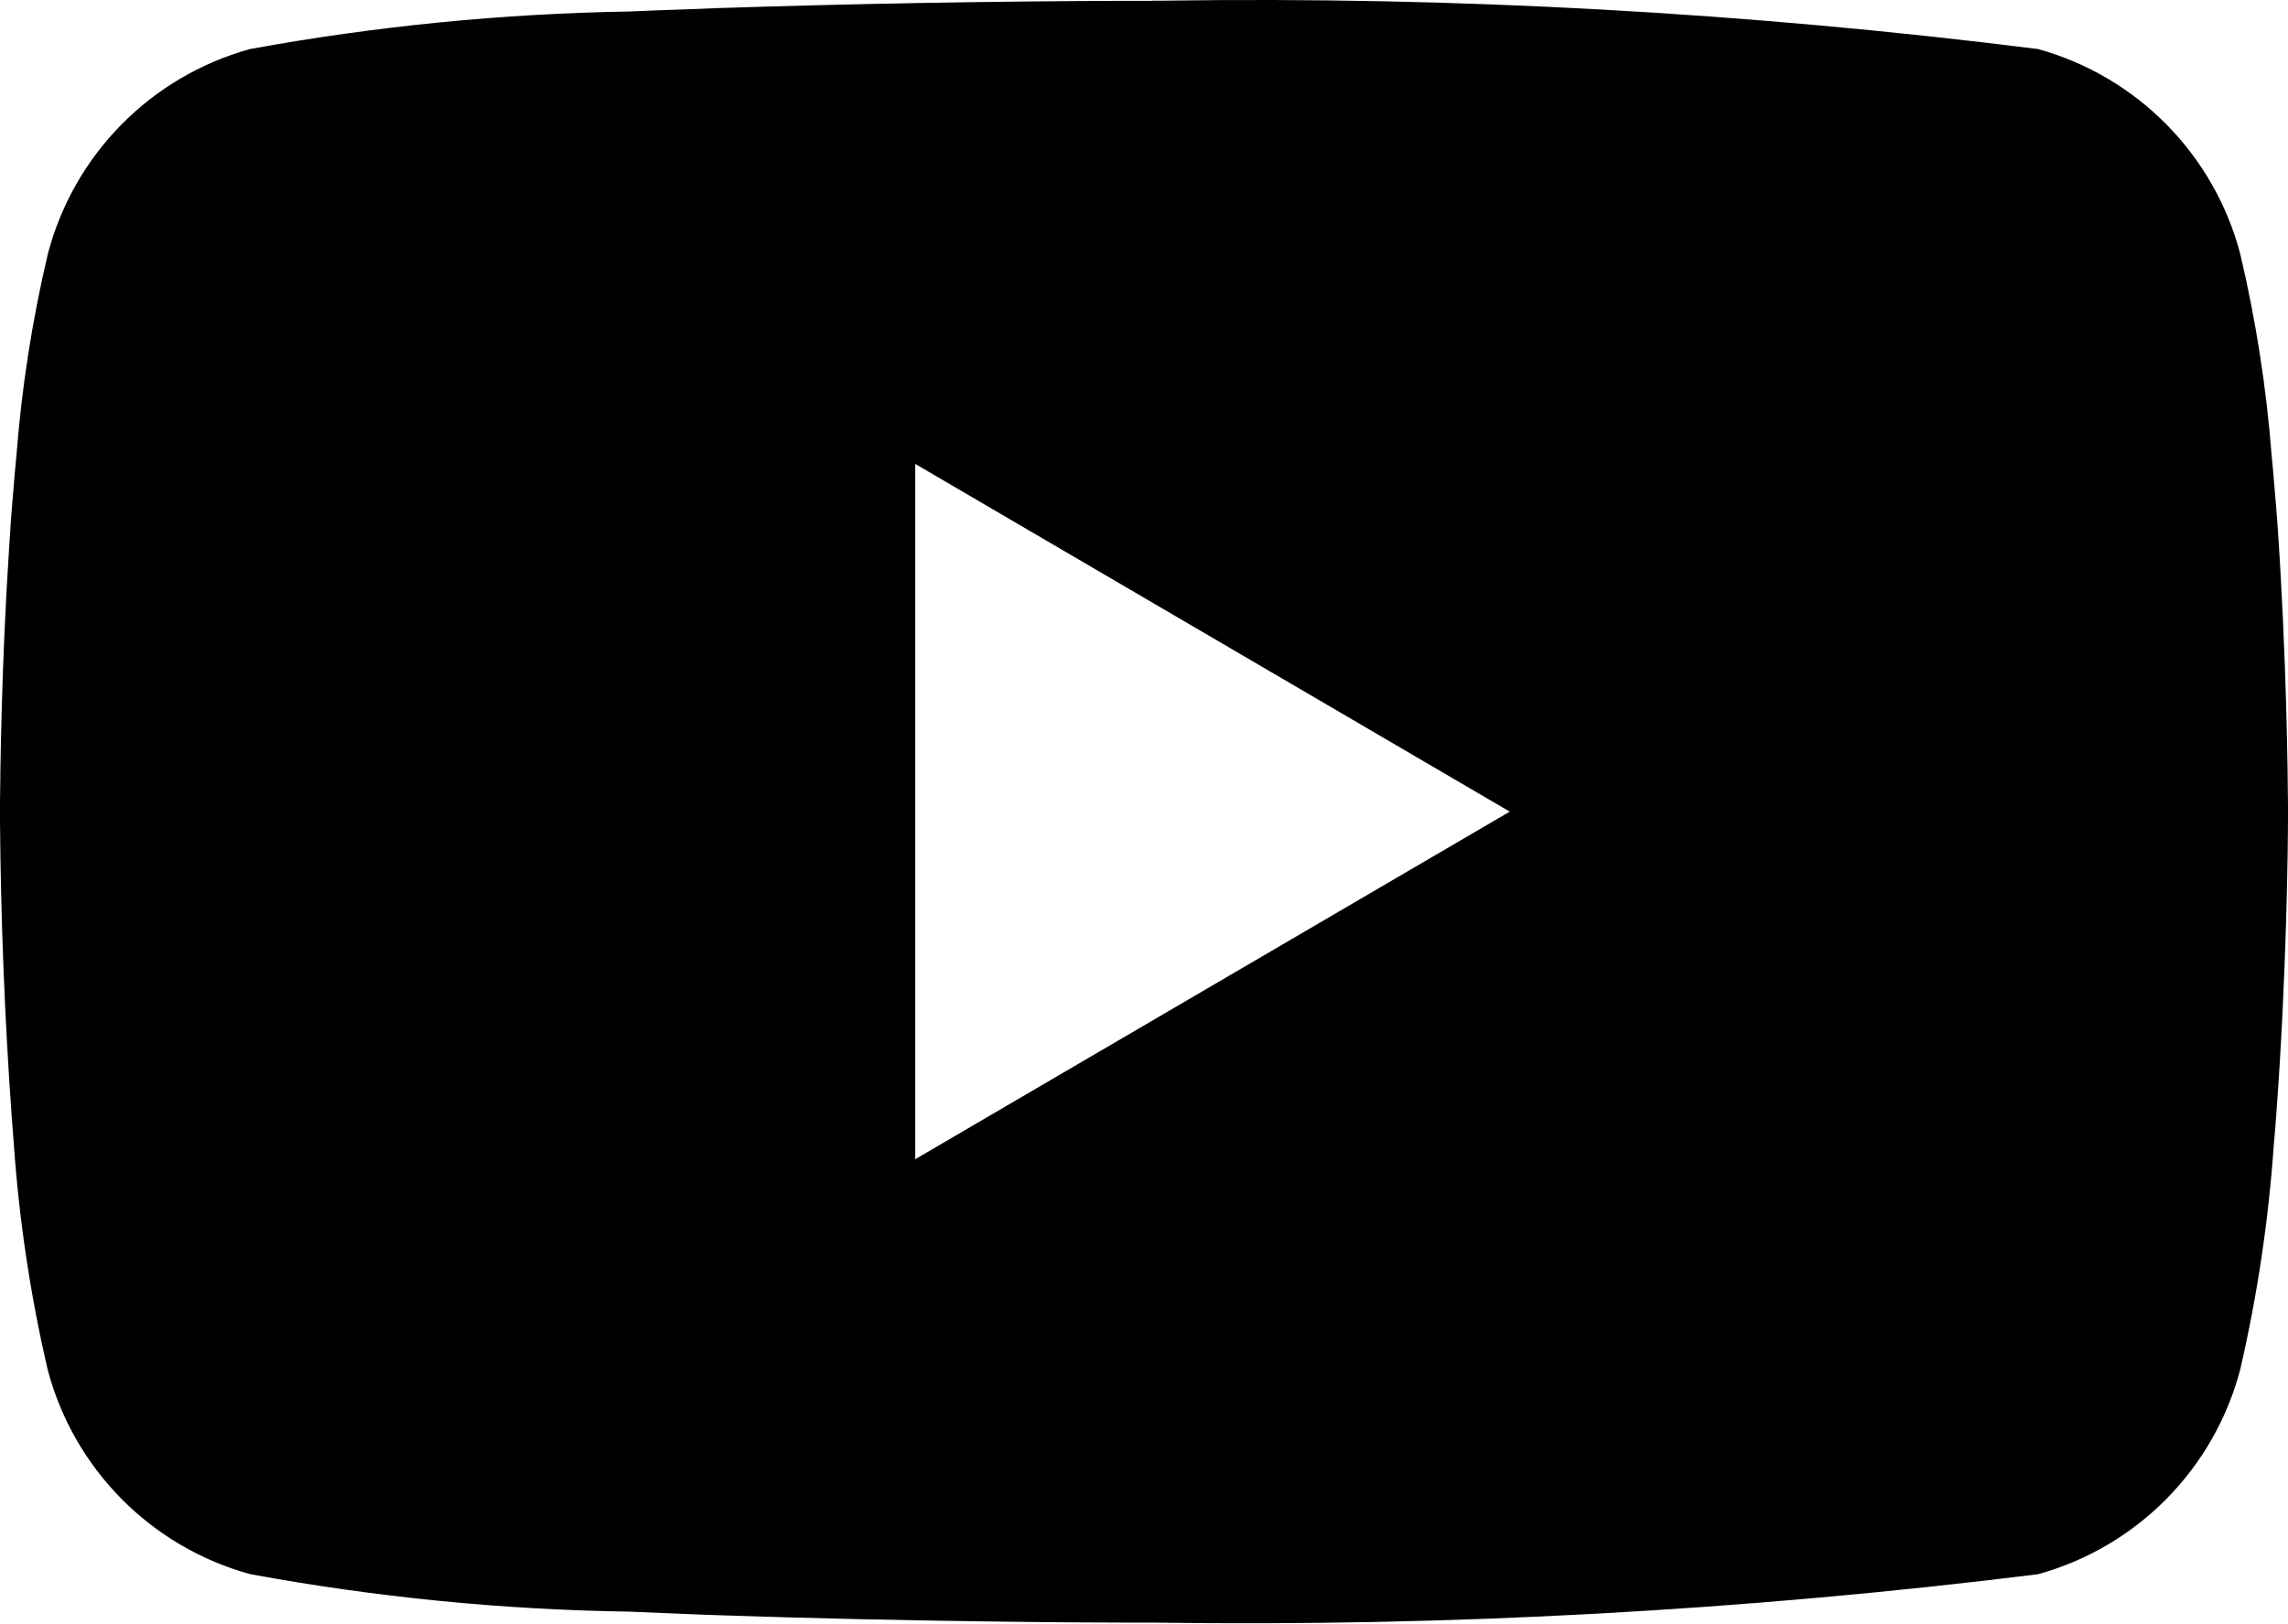
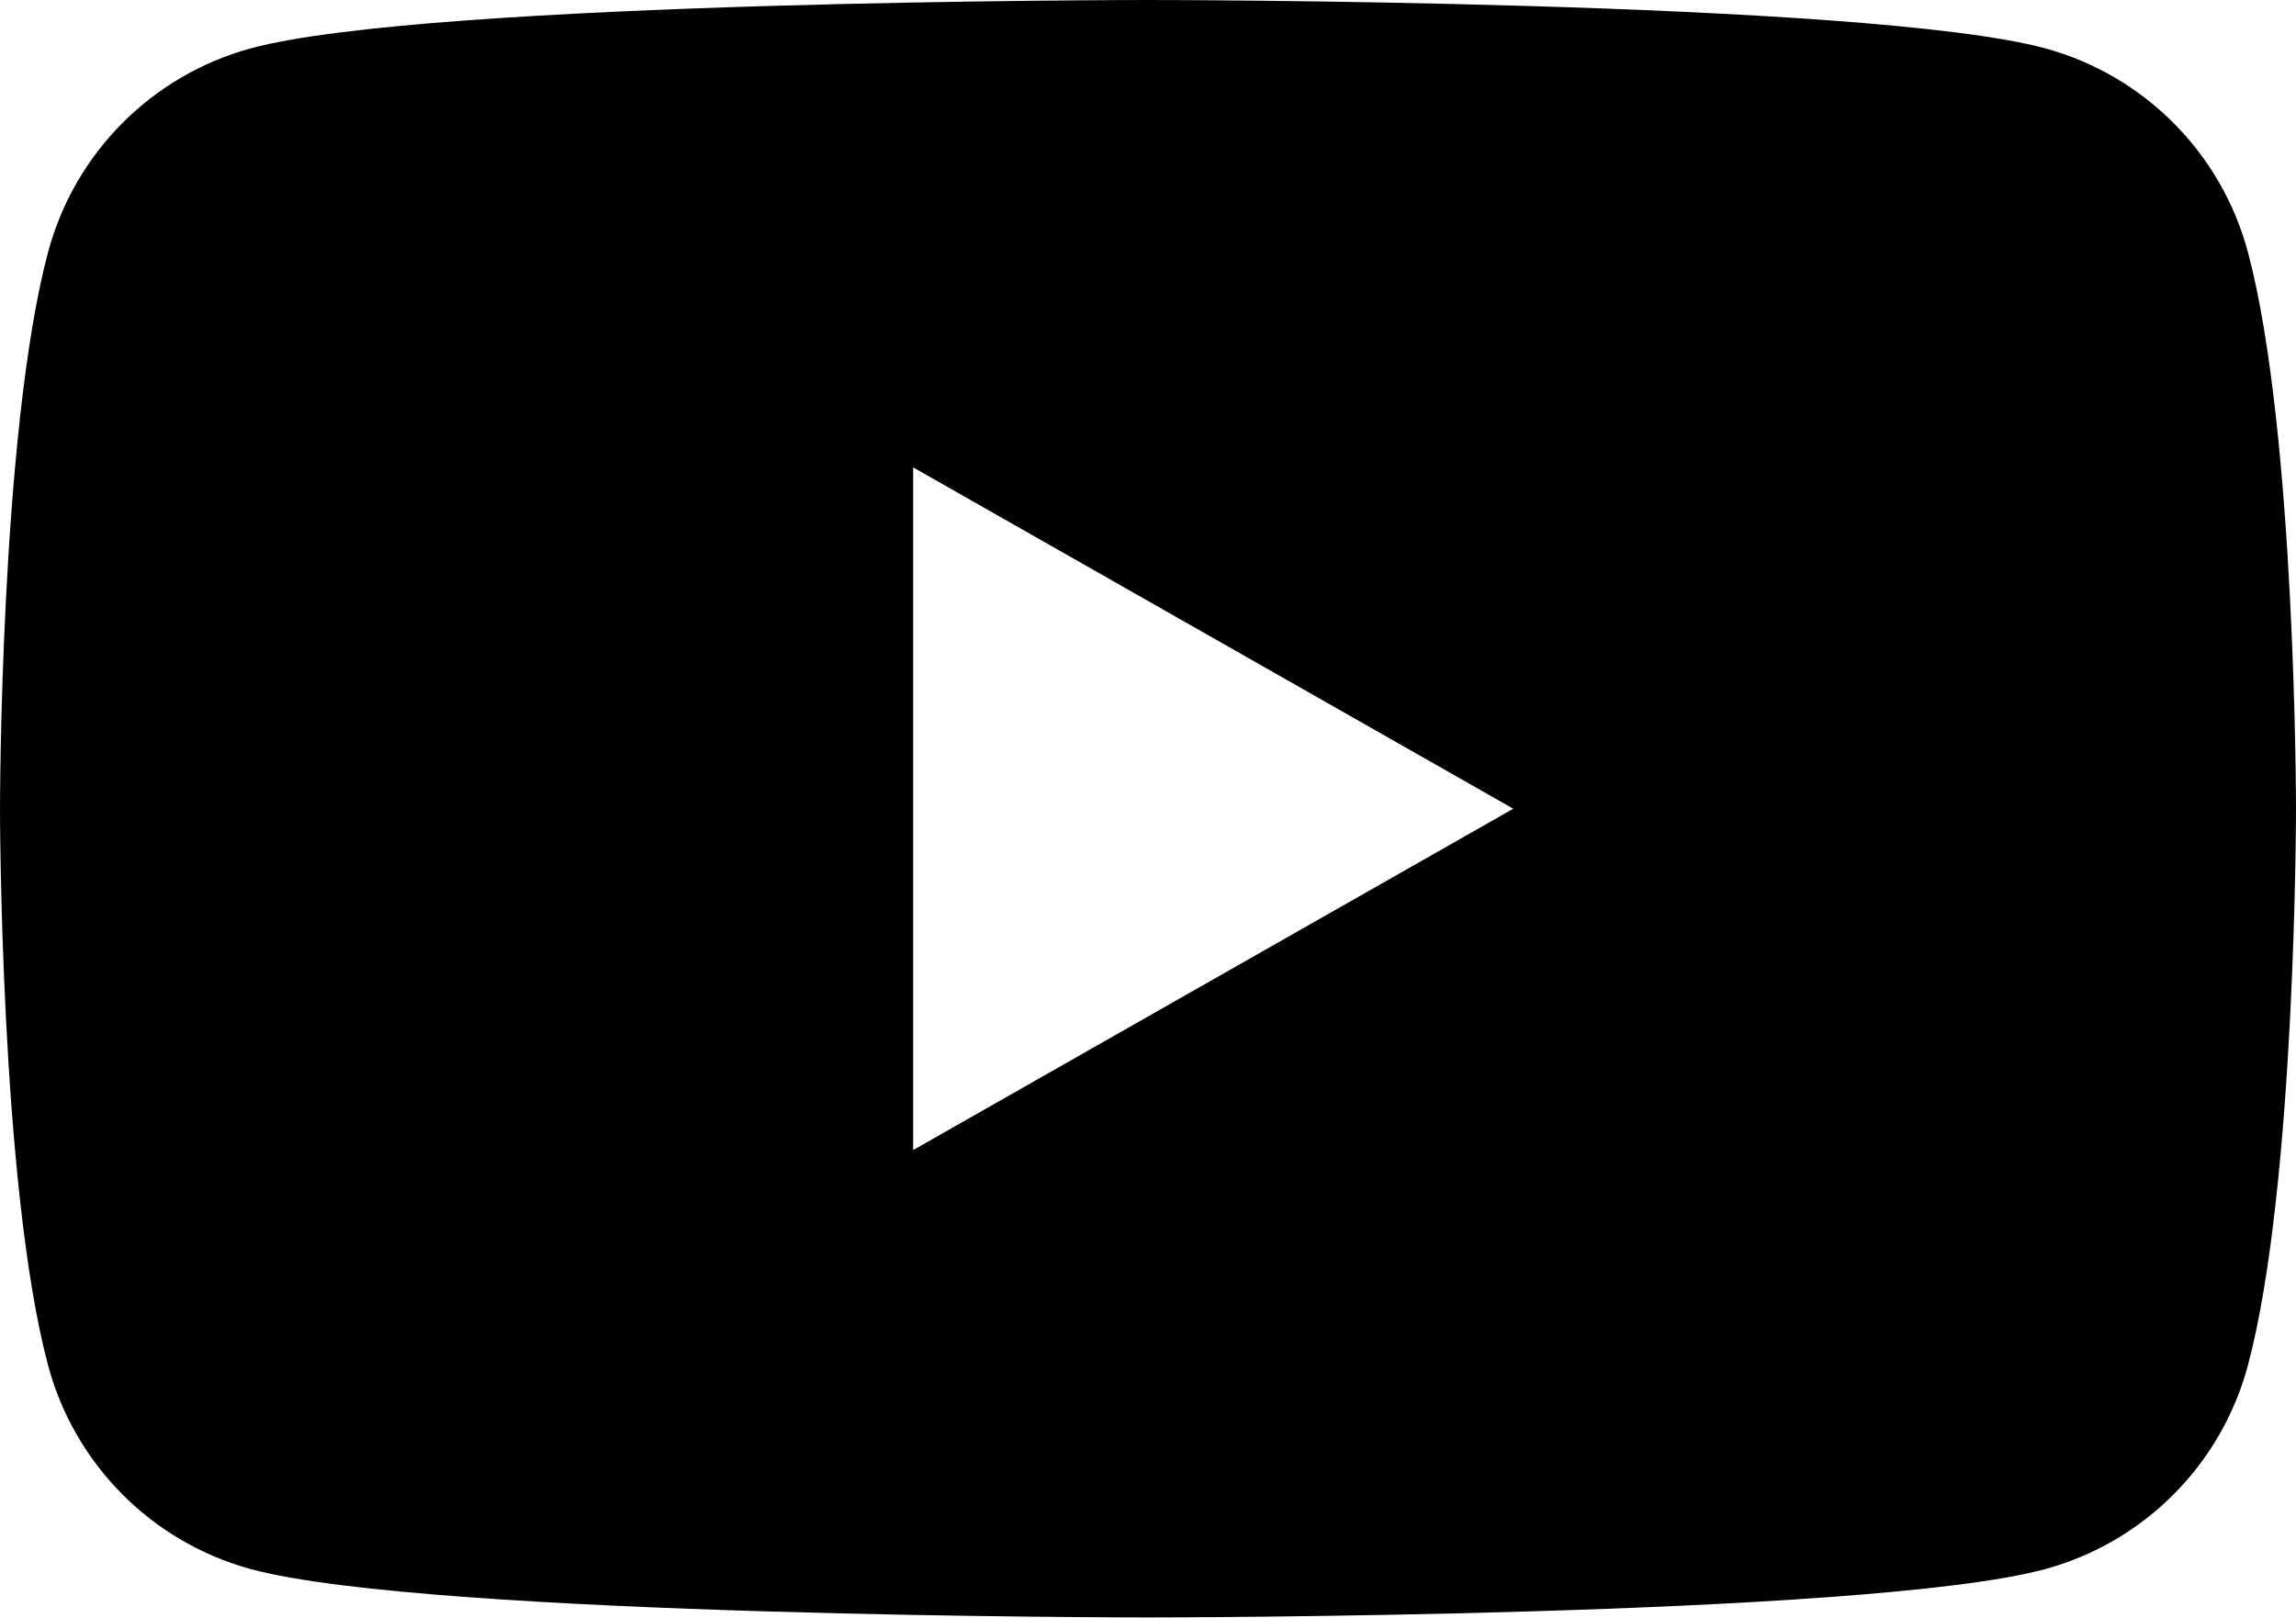
- <svg xmlns="http://www.w3.org/2000/svg" width="496" height="352" viewBox="0 0 496 352">
-   <path d="M257.6,80.14h2.76A1358.37,1358.37,0,0,1,449.78,90.63a62.6,62.6,0,0,1,43.87,44.44,287.53,287.53,0,0,1,6.82,43.87l.31,3.25.68,8.14.25,3.26c2,28.6,2.26,55.39,2.29,61.24v2.34c0,6.08-.31,34.68-2.54,64.47l-.25,3.29-.28,3.25a313.35,313.35,0,0,1-7.28,48.76,62.52,62.52,0,0,1-43.87,44.43,1392.67,1392.67,0,0,1-191.59,10.49h-4.41c-9.58,0-49.2-.19-90.74-1.63l-5.27-.19-2.7-.12-5.3-.22-5.3-.22a494,494,0,0,1-82.28-8.14,62.52,62.52,0,0,1-43.87-44.4A312.16,312.16,0,0,1,11,328.18l-.25-3.29-.25-3.25Q8.25,289.84,8,257.93v-3.85c.06-6.73.31-30,2-55.64l.22-3.23.09-1.63.25-3.25.68-8.14.31-3.25a286.3,286.3,0,0,1,6.82-43.87A62.52,62.52,0,0,1,62.22,90.63a504.83,504.83,0,0,1,82.28-8.14l5.27-.22,5.33-.19,2.67-.09,5.3-.22q44.27-1.44,88.54-1.59h6ZM206.41,180.6V331.37L335.29,256Z" transform="translate(-8 -80)" style="fill-rule:evenodd" />
+ <svg xmlns="http://www.w3.org/2000/svg" viewBox="0 0 496 349.45">
+   <path d="M493.64,135.84A62.36,62.36,0,0,0,449.78,91.7C411.1,81.27,256,81.27,256,81.27s-155.1,0-193.78,10.43a62.36,62.36,0,0,0-43.86,44.14C8,174.77,8,256,8,256s0,81.23,10.36,120.16A62.36,62.36,0,0,0,62.22,420.3C100.9,430.73,256,430.73,256,430.73s155.1,0,193.78-10.43a62.36,62.36,0,0,0,43.86-44.14C504,337.23,504,256,504,256S504,174.77,493.64,135.84ZM205.27,329.75V182.25L334.91,256Z" transform="translate(-8 -81.27)" />
</svg>
